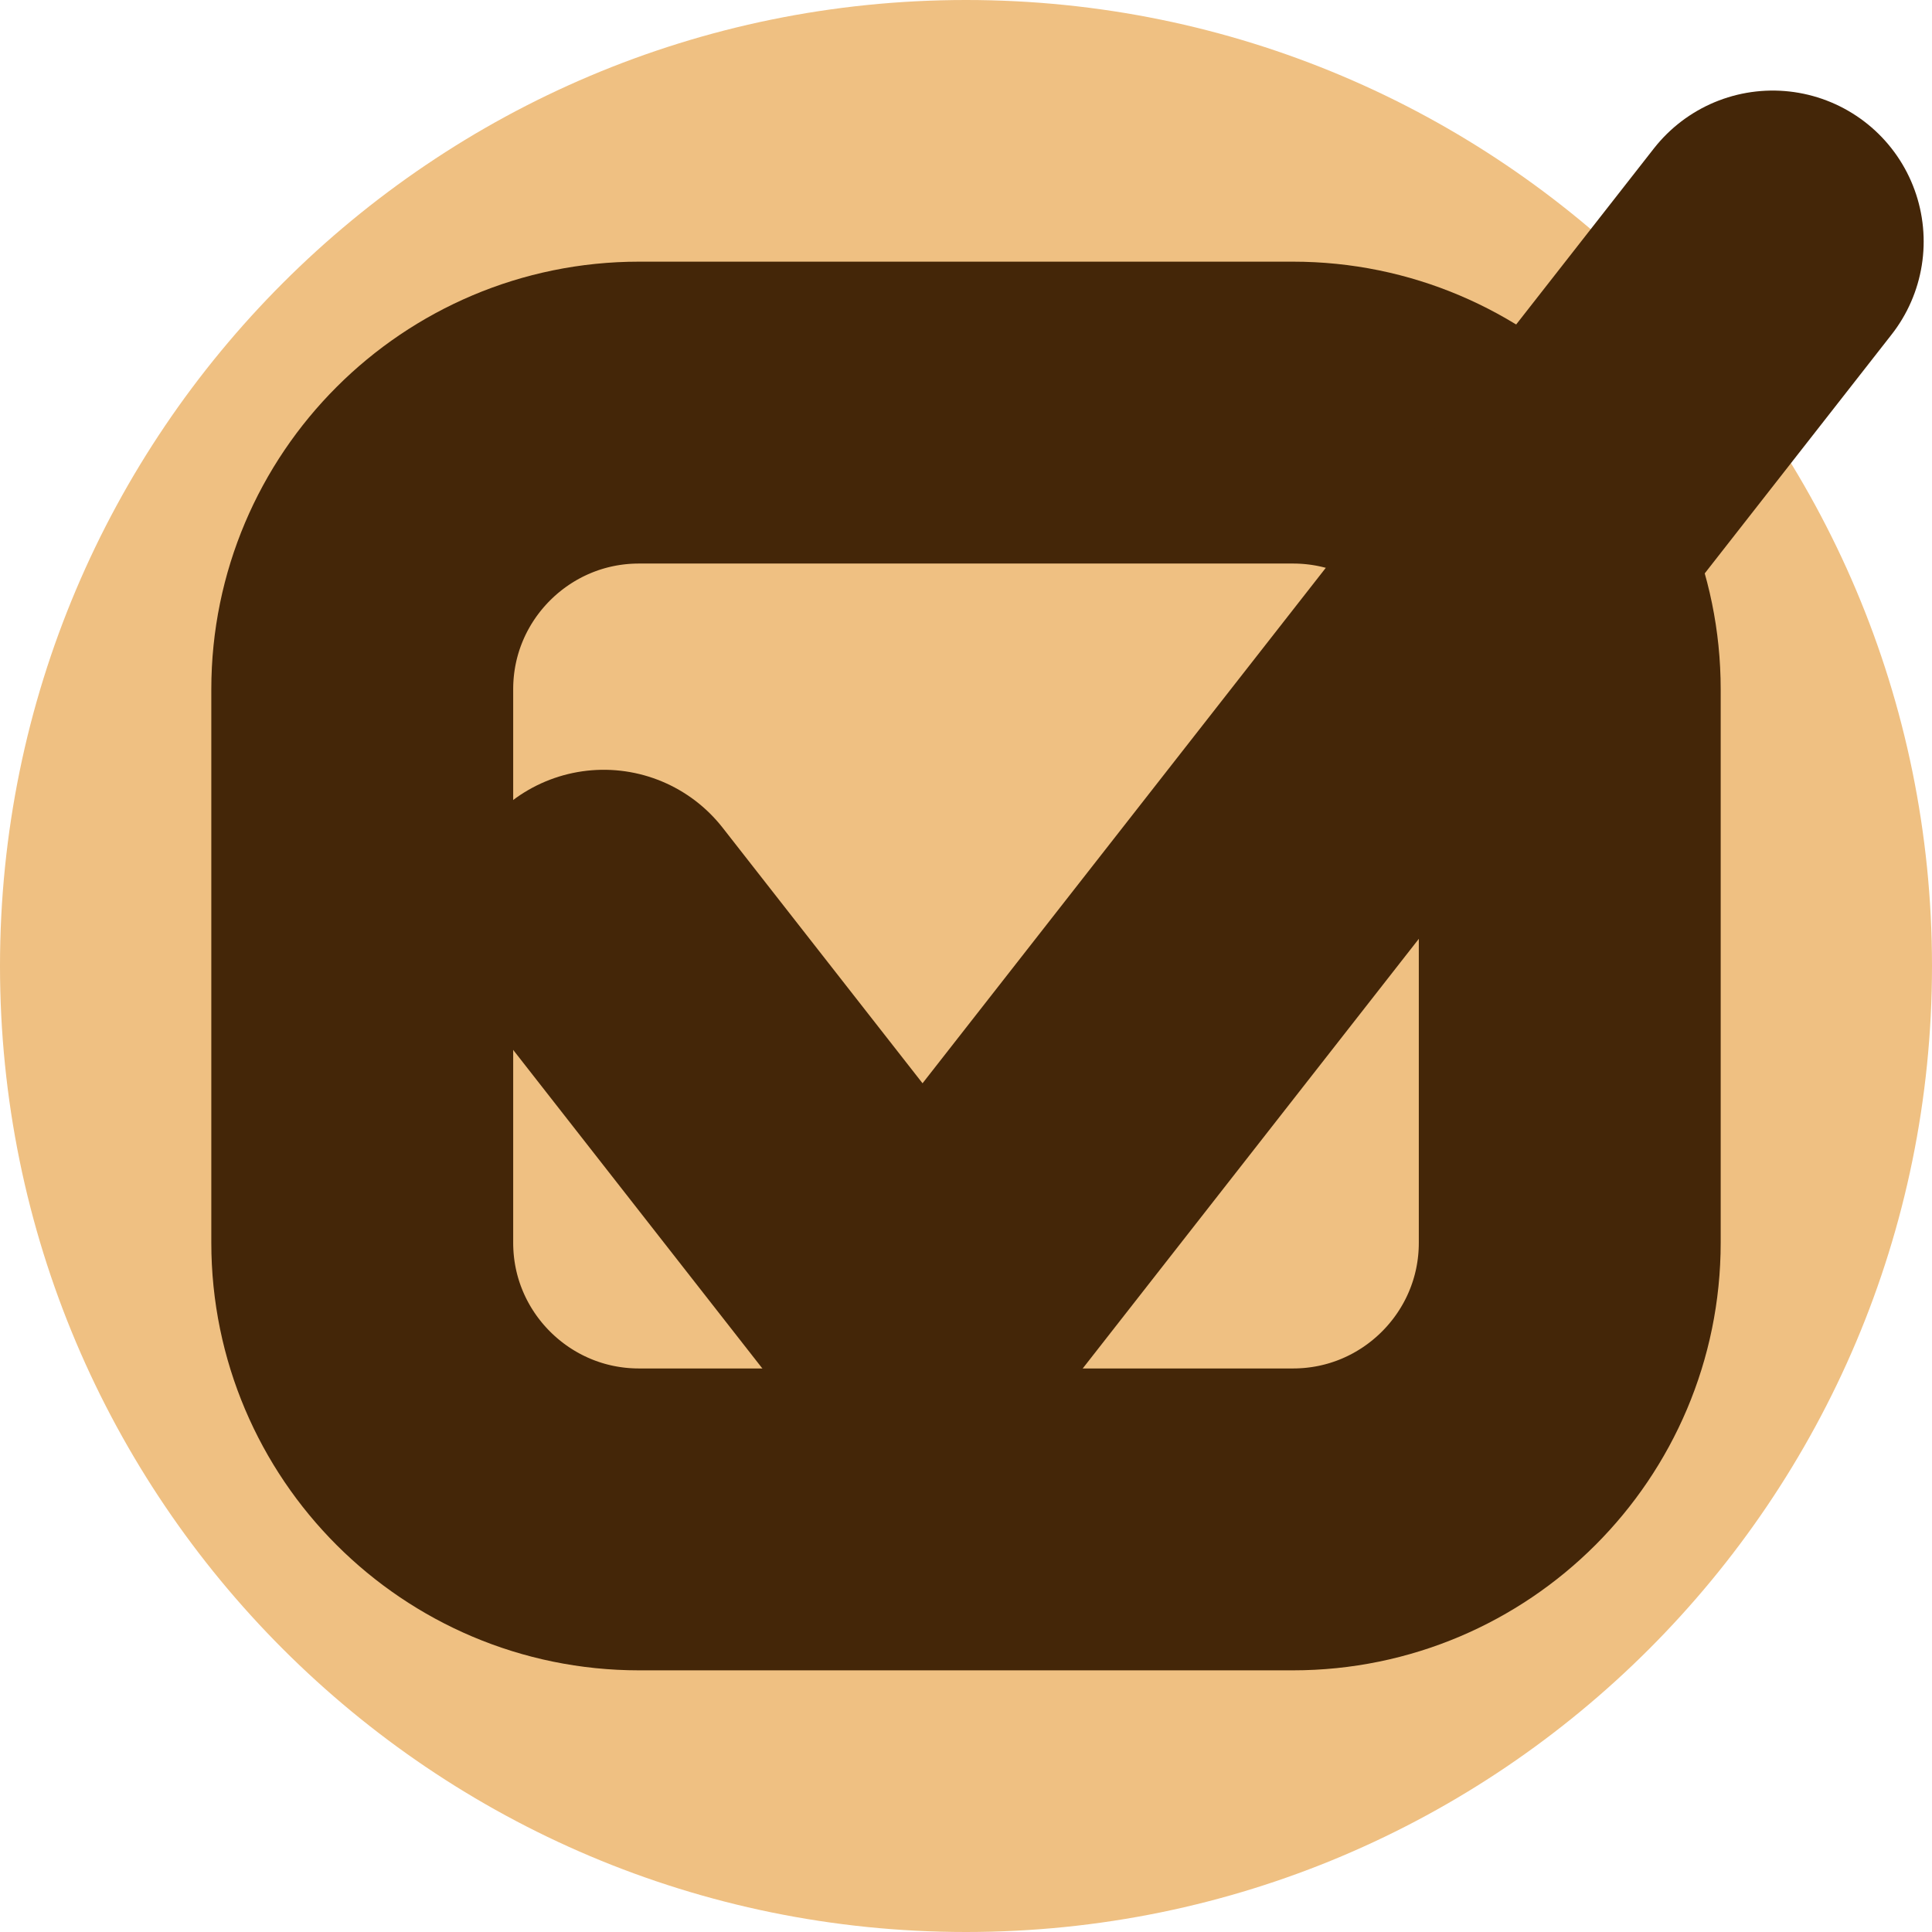
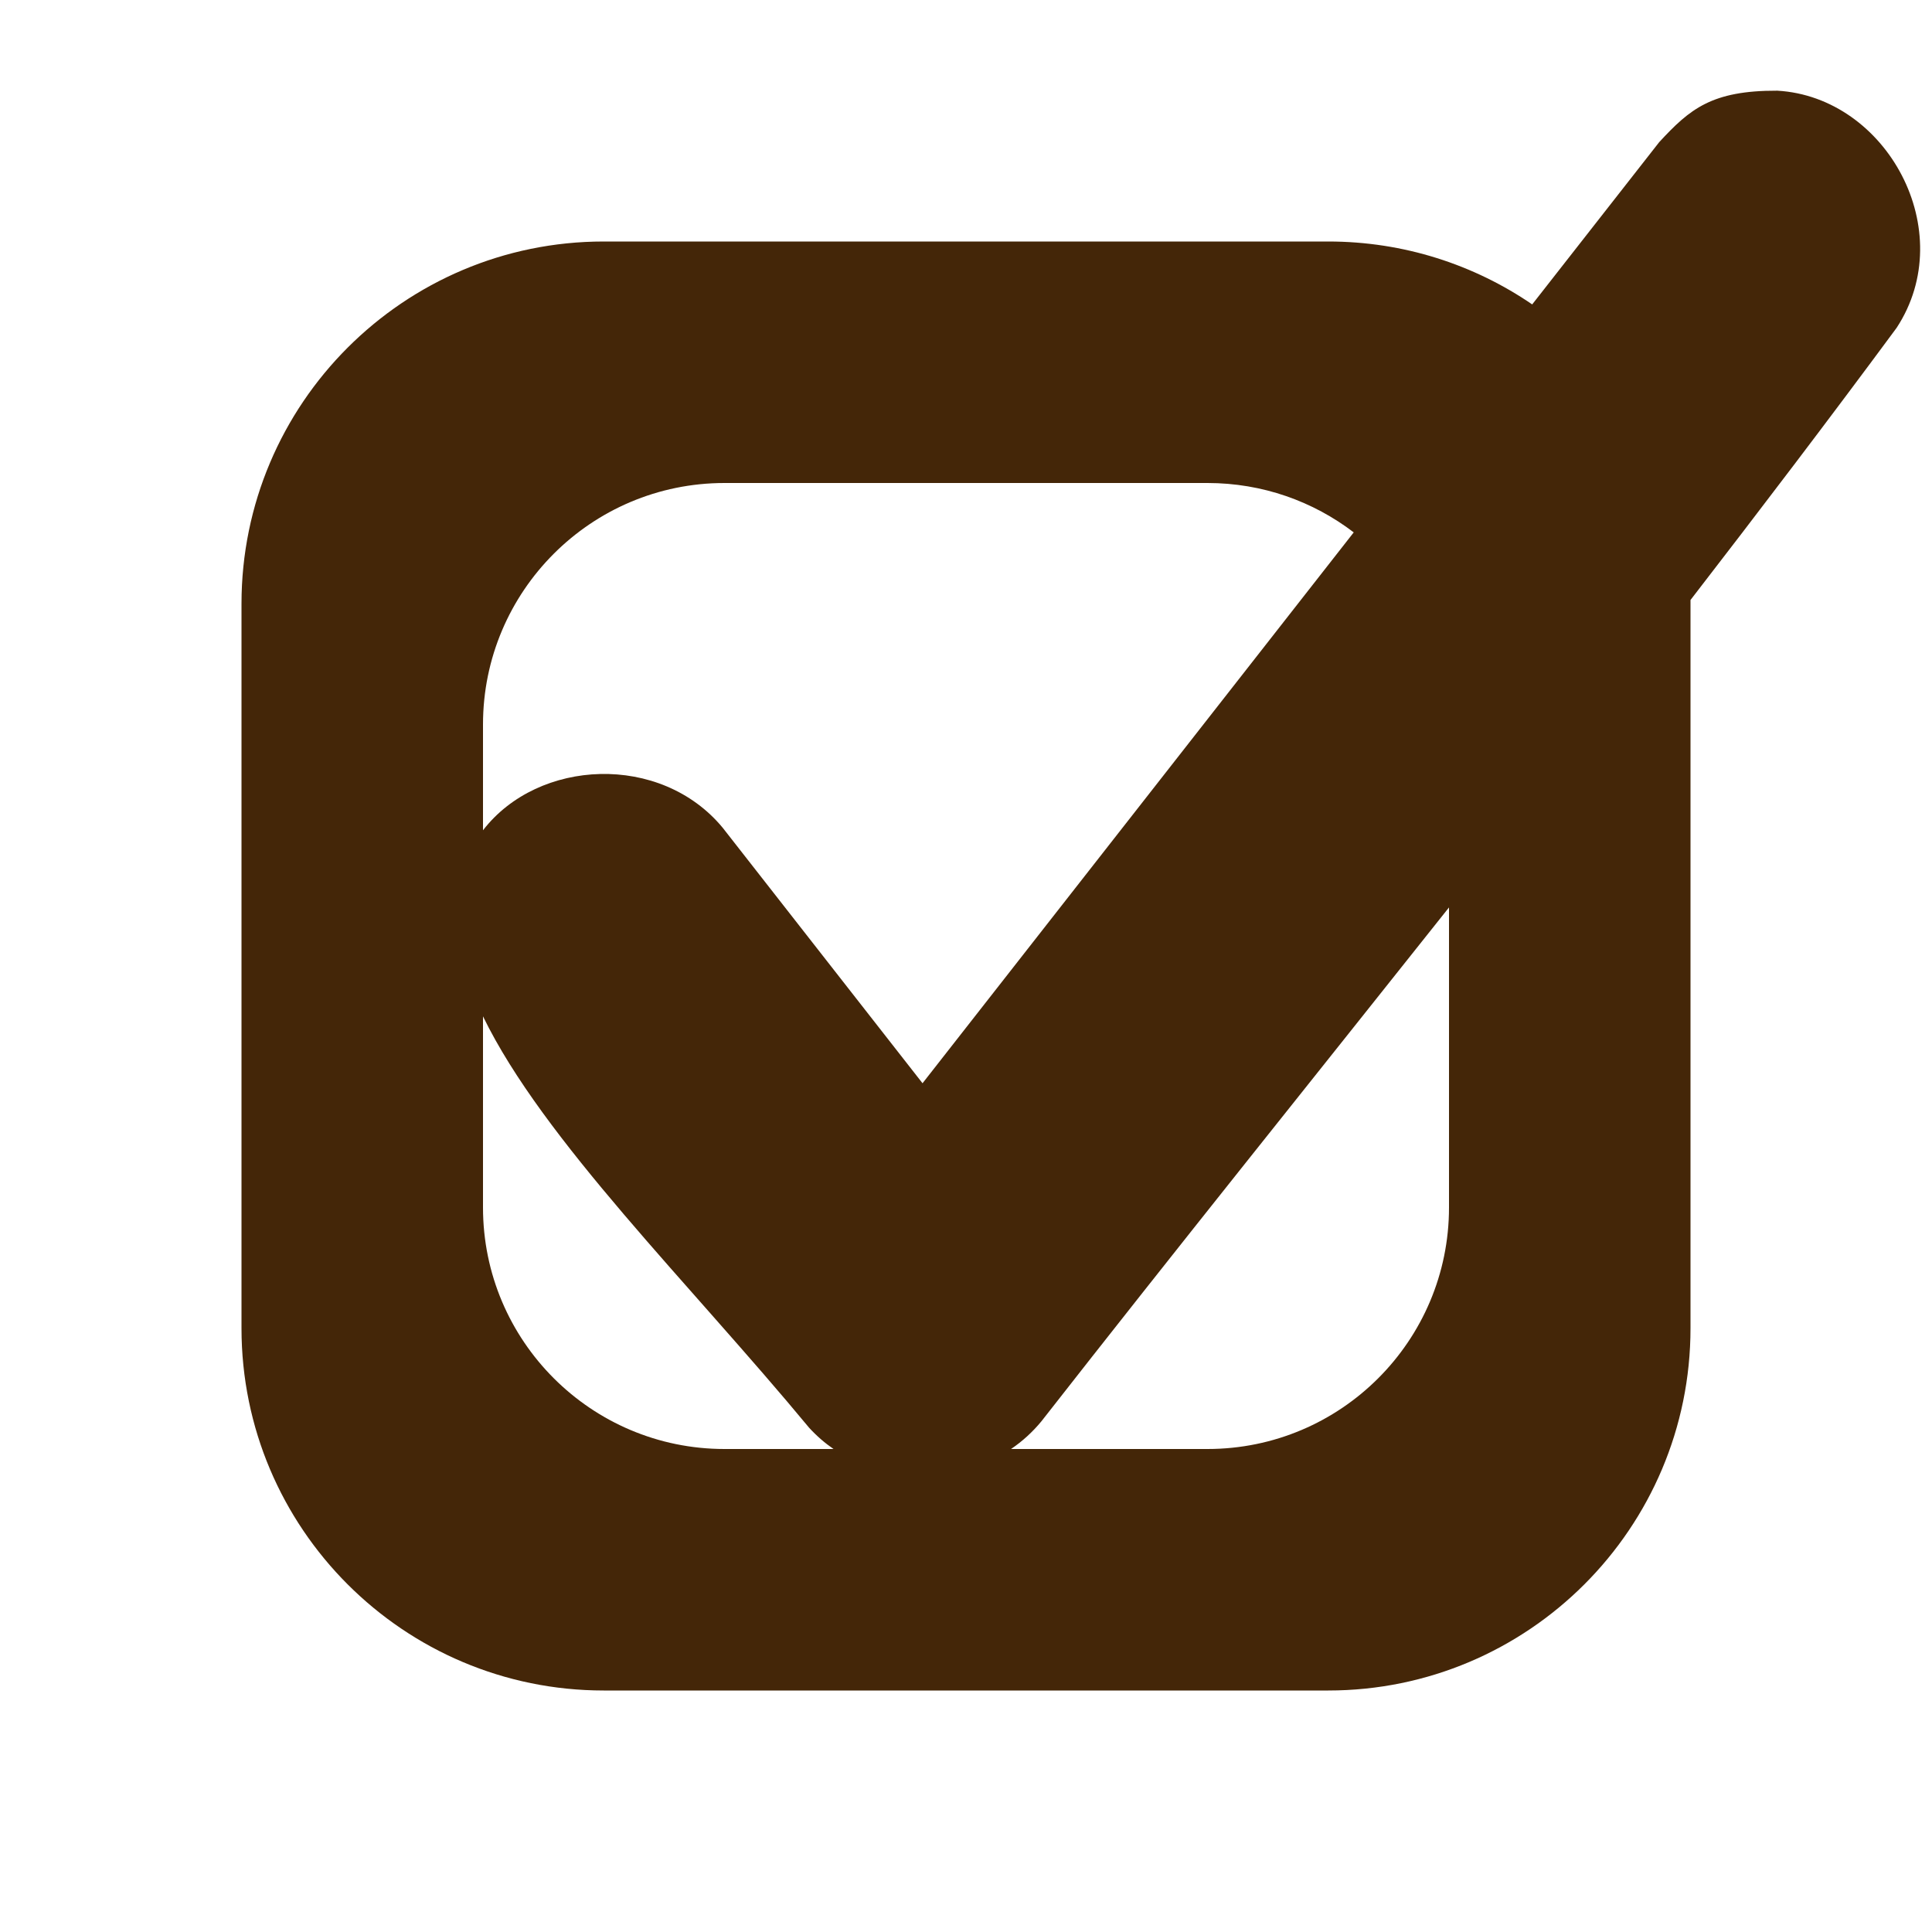
- <svg xmlns="http://www.w3.org/2000/svg" width="100%" height="100%" viewBox="0 0 16 16" version="1.1" xml:space="preserve" style="fill-rule:evenodd;clip-rule:evenodd;stroke-miterlimit:1.5;">
-   <g id="check_box_hover">
-     <circle cx="8" cy="8" r="8" style="fill:#efc082;" />
-     <path d="M13,5.708c0,-1.264 -1.027,-2.291 -2.292,-2.291l-5.416,0c-1.265,0 -2.292,1.027 -2.292,2.291l0,4.584c0,1.264 1.027,2.291 2.292,2.291l5.416,0c1.265,0 2.292,-1.027 2.292,-2.291l0,-4.584Z" style="fill:none;stroke:#442608;stroke-width:2.5px;" />
-     <path d="M5,7.625l2.64,3.375l7.041,-9" style="fill:none;stroke:#442608;stroke-width:2.5px;stroke-linecap:round;" />
-   </g>
-   <g id="check_box">
-     <circle cx="-8" cy="8" r="8" style="fill:#d0975c;" />
-     <path d="M-3,5.708c0,-1.264 -1.027,-2.291 -2.292,-2.291l-5.416,0c-1.265,0 -2.292,1.027 -2.292,2.291l0,4.584c0,1.264 1.027,2.291 2.292,2.291l5.416,0c1.265,0 2.292,-1.027 2.292,-2.291l0,-4.584Z" style="fill:none;stroke:#442608;stroke-width:2.5px;" />
-   </g>
+ <svg xmlns="http://www.w3.org/2000/svg" width="100%" height="100%" viewBox="0 0 16 16" version="1.1" xml:space="preserve" style="fill-rule:evenodd;clip-rule:evenodd;stroke-linejoin:round;stroke-miterlimit:1.414;">
+   <path d="M12.689,2.521l1.052,-1.344c0.254,-0.275 0.435,-0.428 0.978,-0.426c0.907,0.052 1.513,1.163 0.988,1.964c-0.56,0.758 -1.131,1.508 -1.707,2.254l0,0.031l0,6c0,1.656 -1.344,3 -3,3l-6,0c-1.656,0 -3,-1.344 -3,-3l0,-6c0,-1.656 1.344,-3 3,-3l6,0c0.626,0 1.208,0.192 1.689,0.521Zm-8.689,5.896l0,1.583c0,1.104 0.896,2 2,2l0.903,0c-0.073,-0.05 -0.141,-0.109 -0.203,-0.177c-0.99,-1.196 -2.202,-2.382 -2.7,-3.406Zm8,-0.902c-1.126,1.418 -2.26,2.829 -3.375,4.255c-0.074,0.09 -0.159,0.167 -0.252,0.23l1.627,0c1.104,0 2,-0.896 2,-2l0,-2.485Zm-2,-3.515l-4,0c-1.104,0 -2,0.896 -2,2l0,0.876c0.458,-0.594 1.471,-0.642 1.985,-0.021l1.655,2.116l3.571,-4.562c-0.336,-0.257 -0.756,-0.409 -1.211,-0.409Z" style="fill:#442608;" />
</svg>
